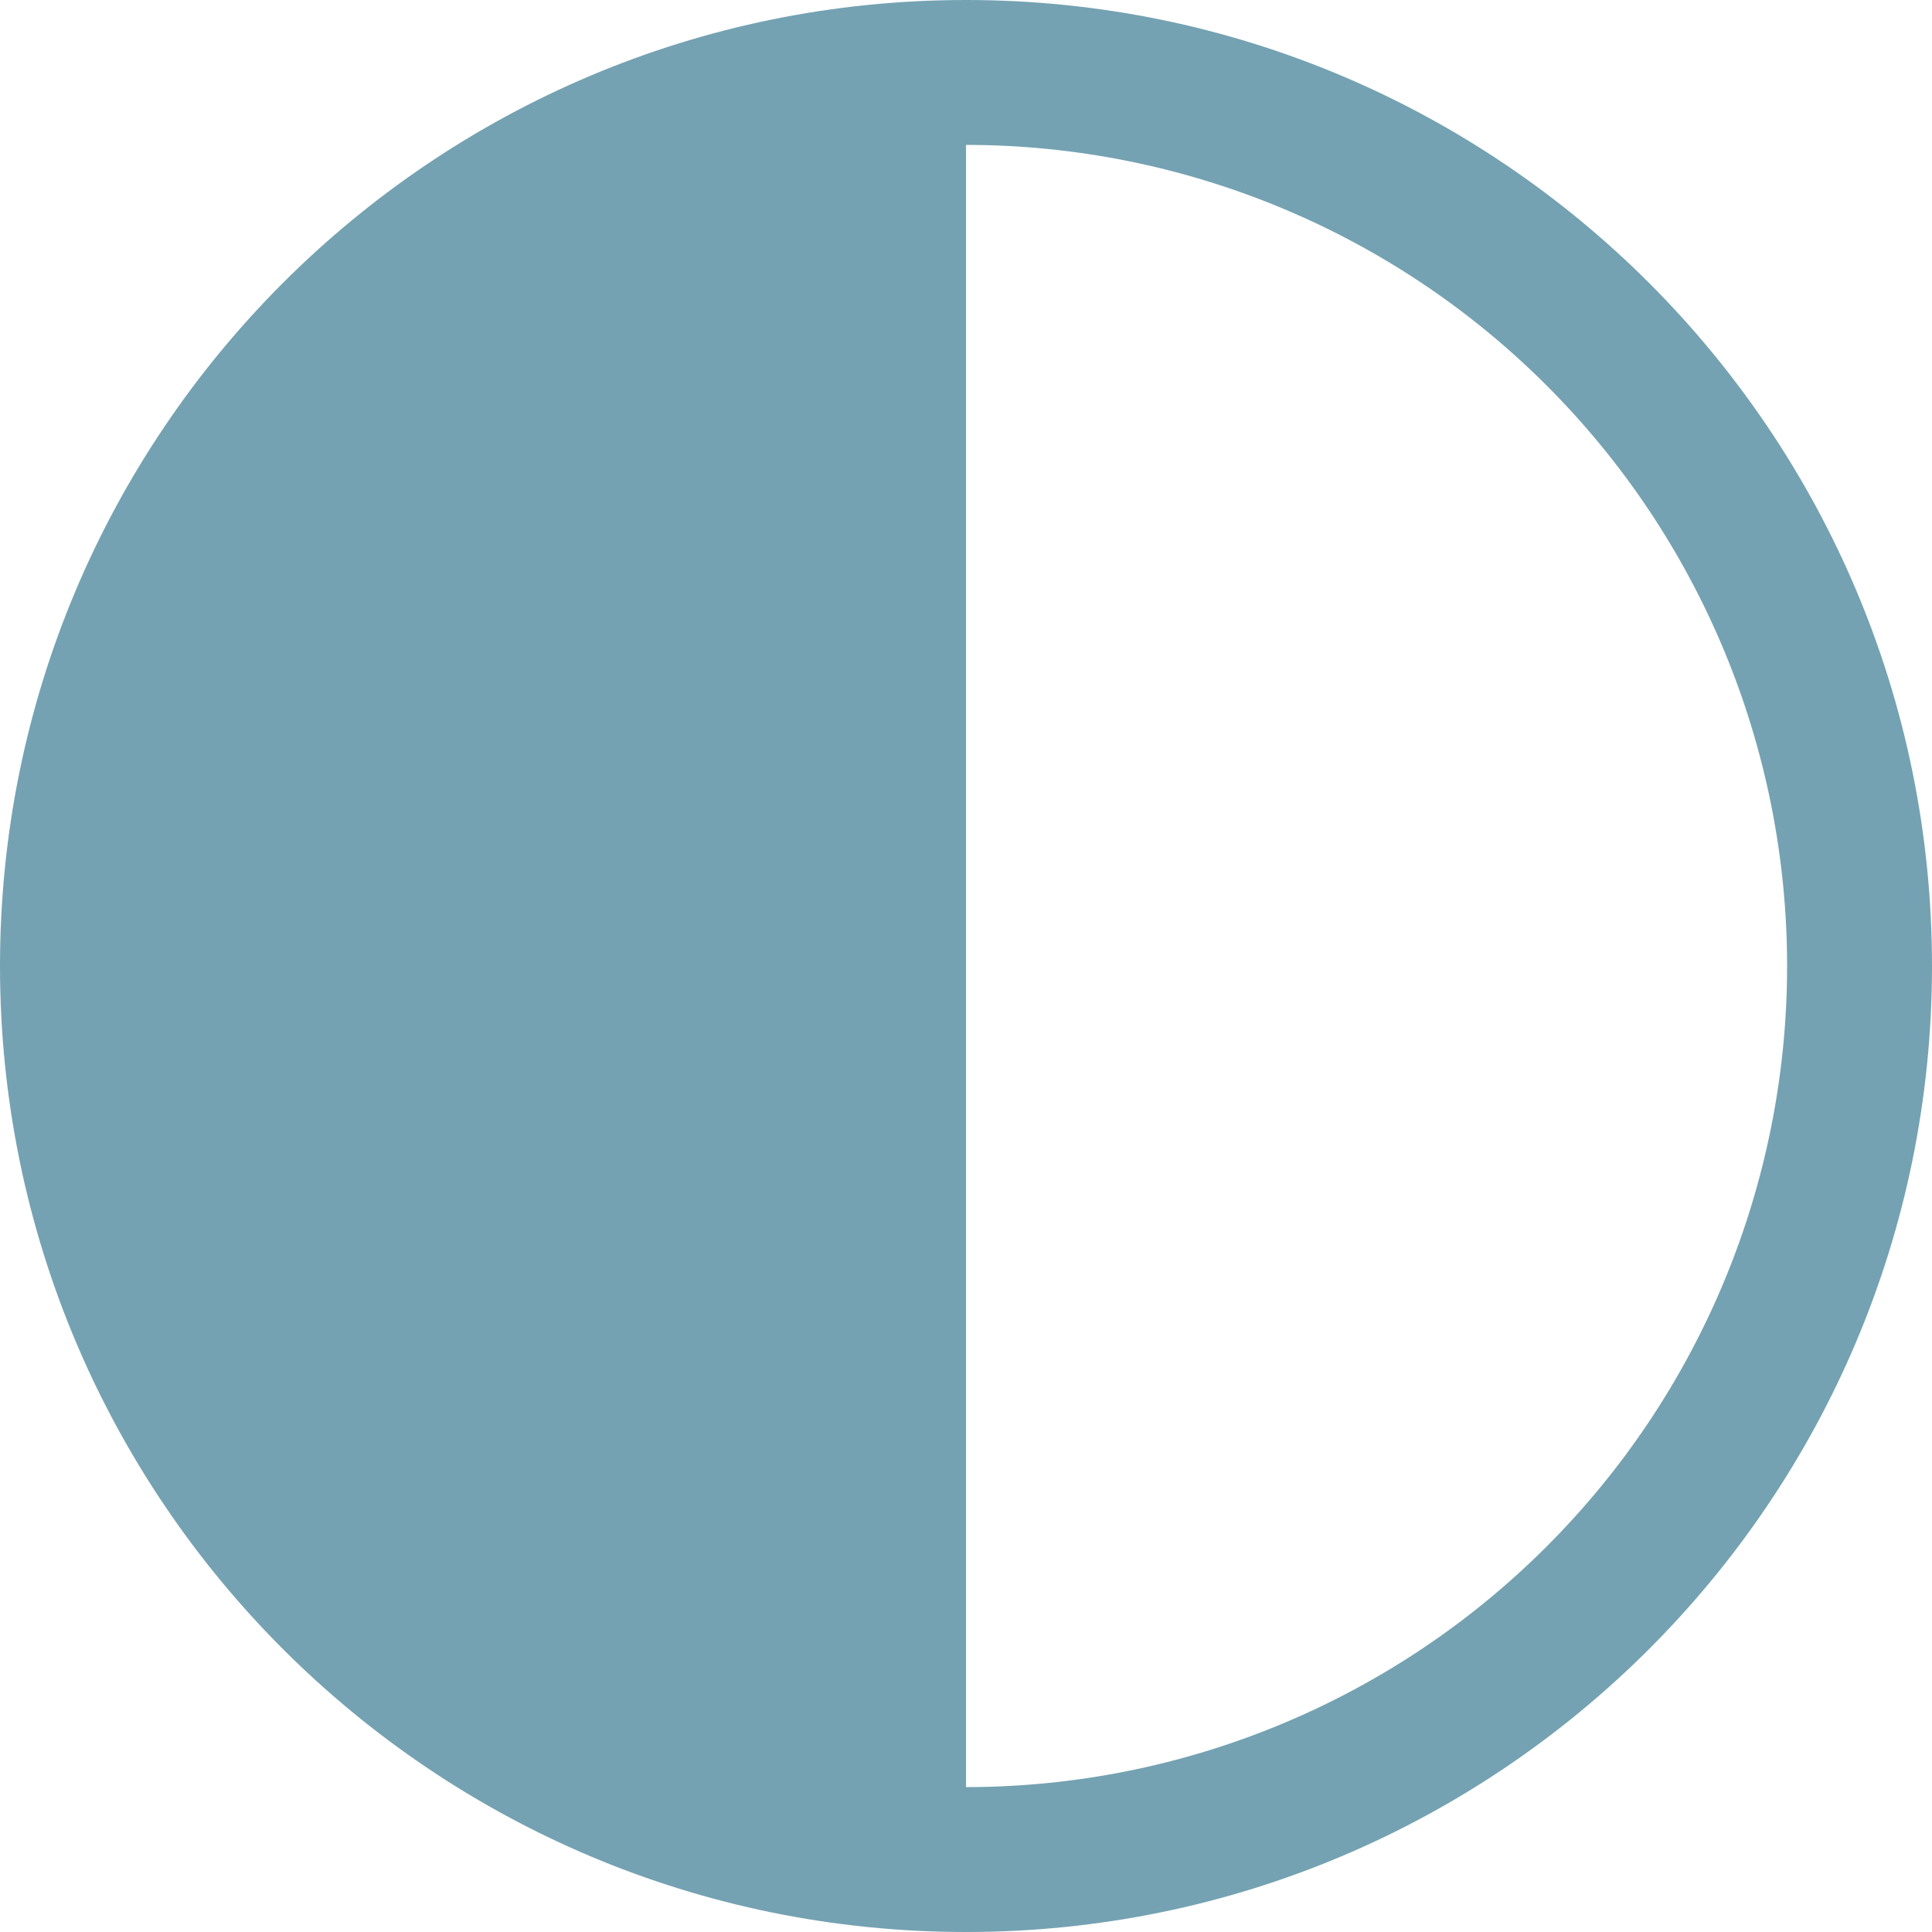
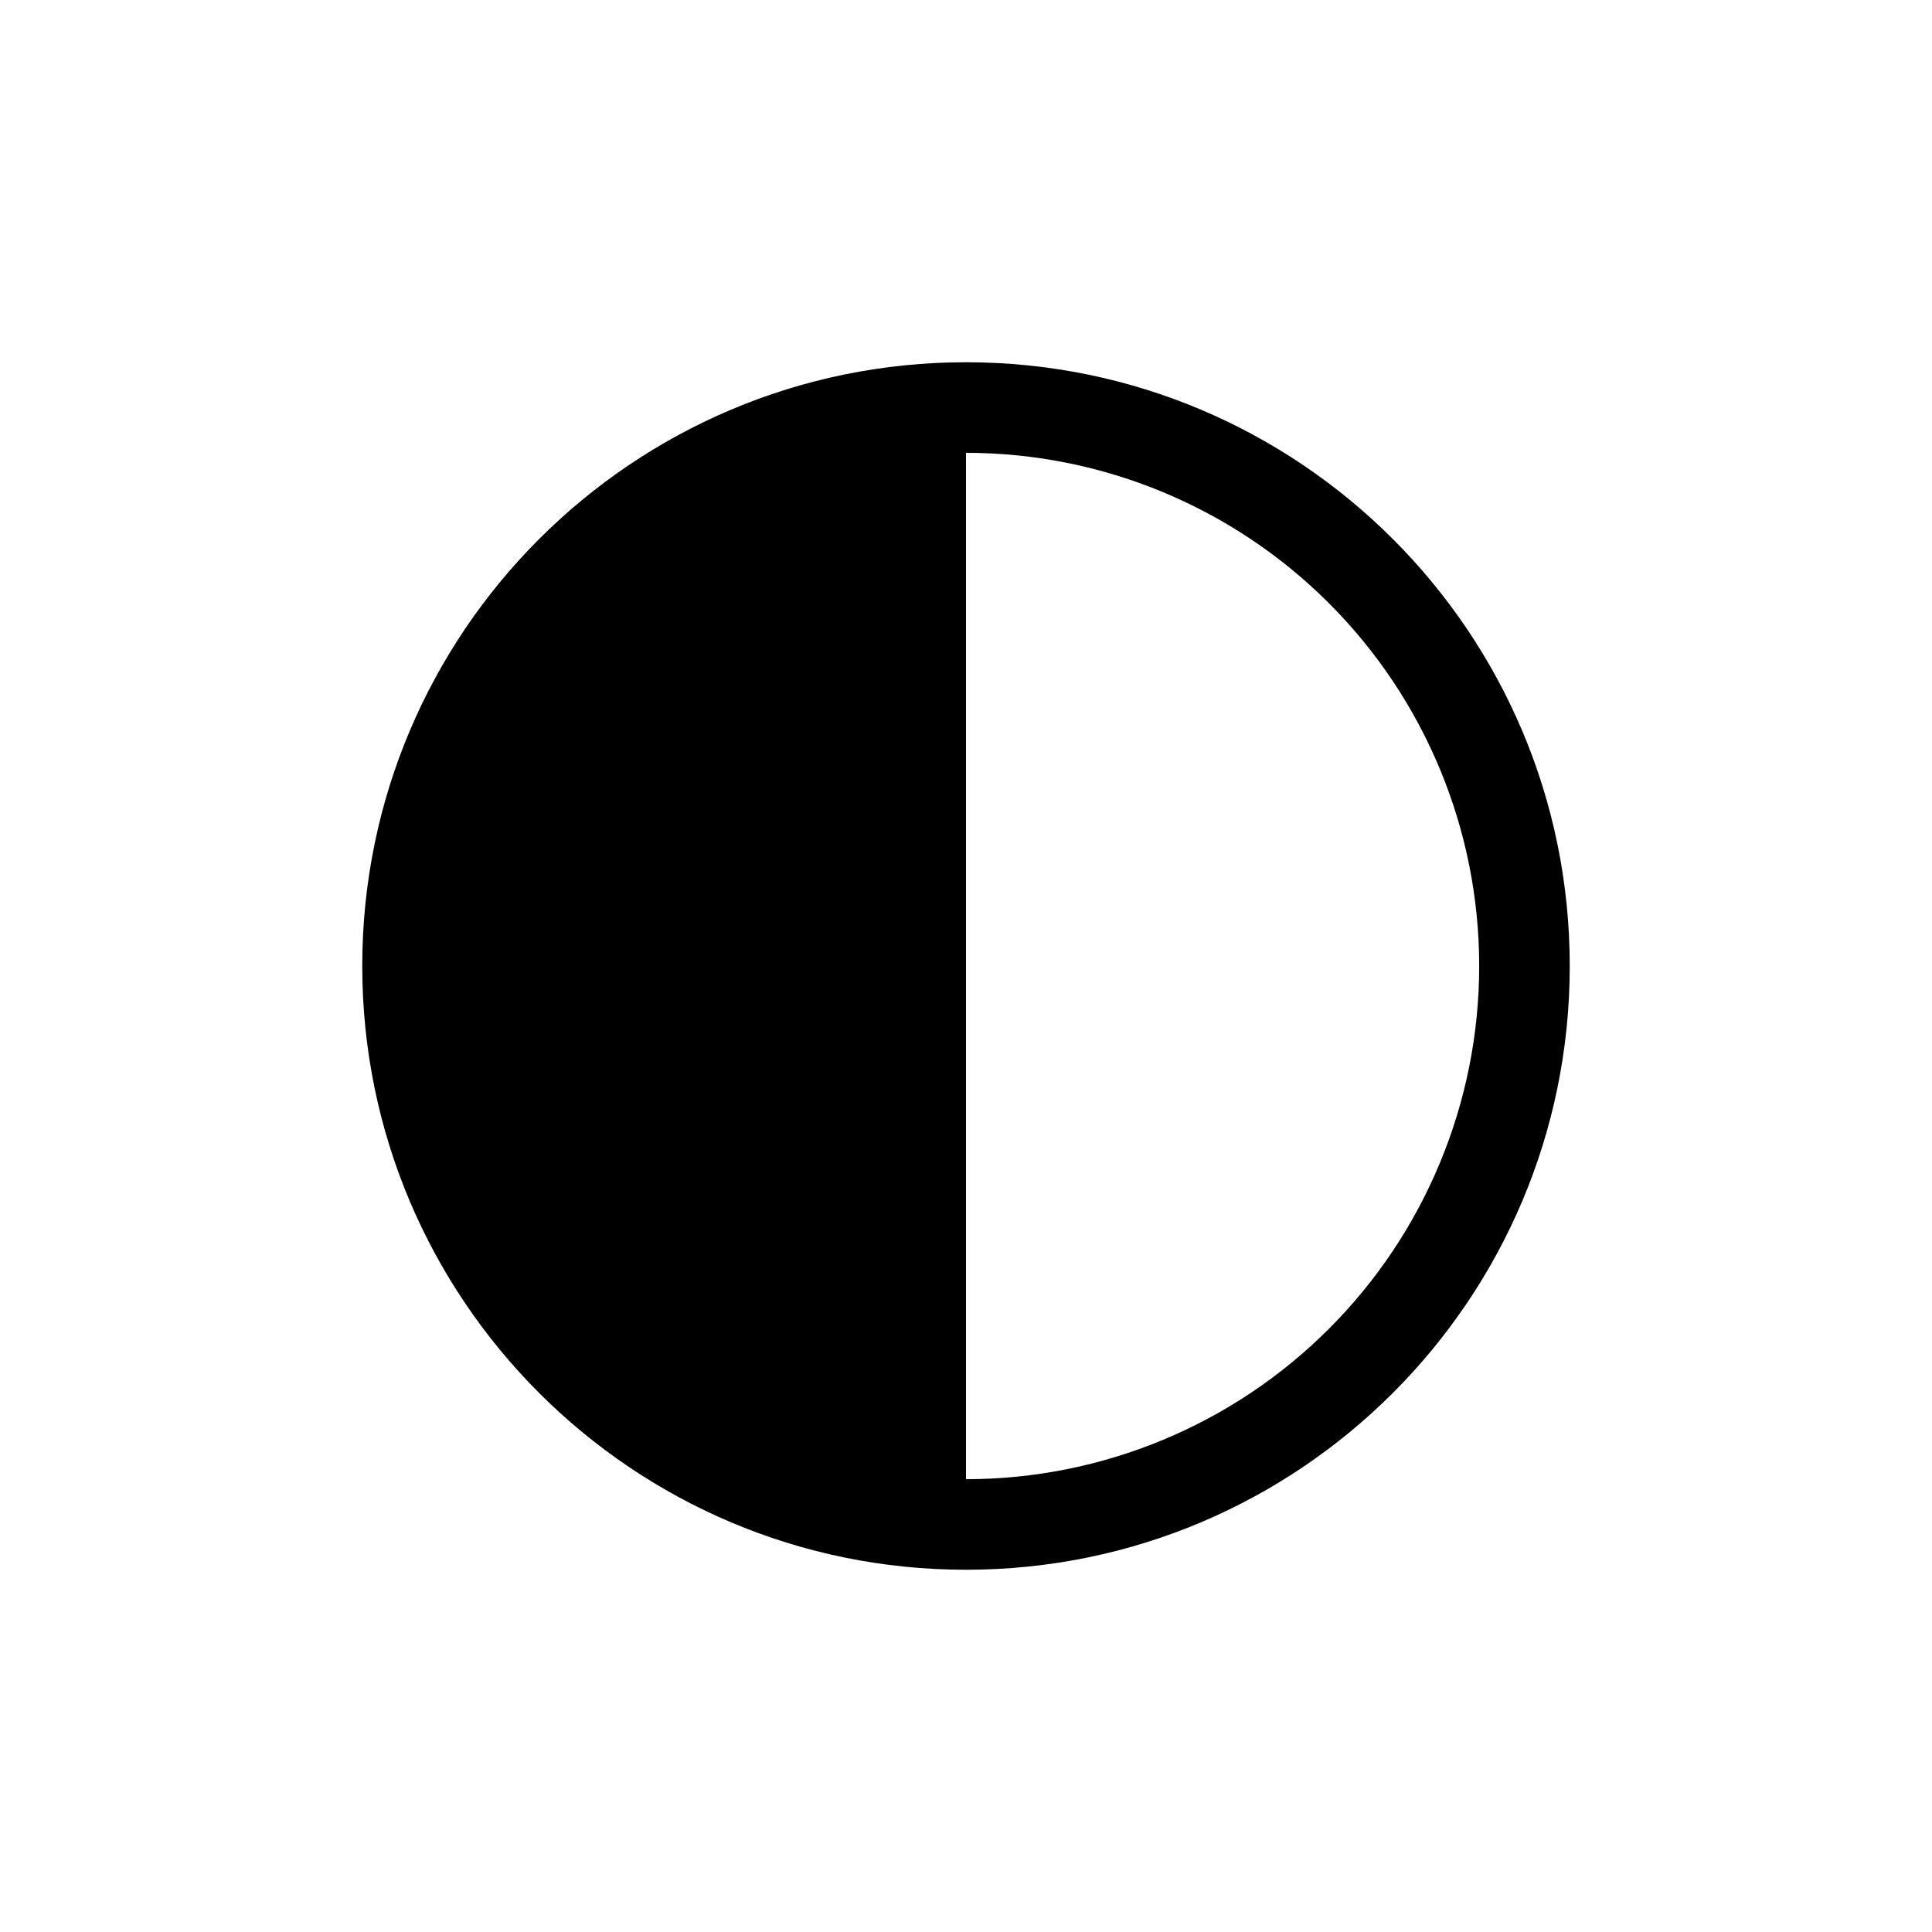
- <svg xmlns="http://www.w3.org/2000/svg" width="20" height="20" viewBox="0 0 20 20" fill="none">
-   <path d="M10 20C15.523 20 20 15.523 20 10C20 4.477 15.523 0 10 0C4.477 0 0 4.477 0 10C0 15.523 4.477 20 10 20ZM10 18.5L10 1.5C12.254 1.5 14.416 2.396 16.01 3.99C17.605 5.584 18.5 7.746 18.5 10C18.5 12.254 17.605 14.416 16.01 16.01C14.416 17.605 12.254 18.5 10 18.5Z" fill="#74A2B2" />
+ <svg xmlns="http://www.w3.org/2000/svg" width="32" height="32" viewBox="0 0 32 32">
+   <path d="M16 26C21.523 26 26 21.523 26 16C26 10.477 21.523 6 16 6C10.477 6 6 10.477 6 16C6 21.523 10.477 26 16 26ZM16 24.5V7.5C18.254 7.5 20.416 8.396 22.01 9.99C23.605 11.584 24.5 13.746 24.5 16C24.5 18.254 23.605 20.416 22.01 22.01C20.416 23.605 18.254 24.5 16 24.5Z" fill="currentColor" />
</svg>
